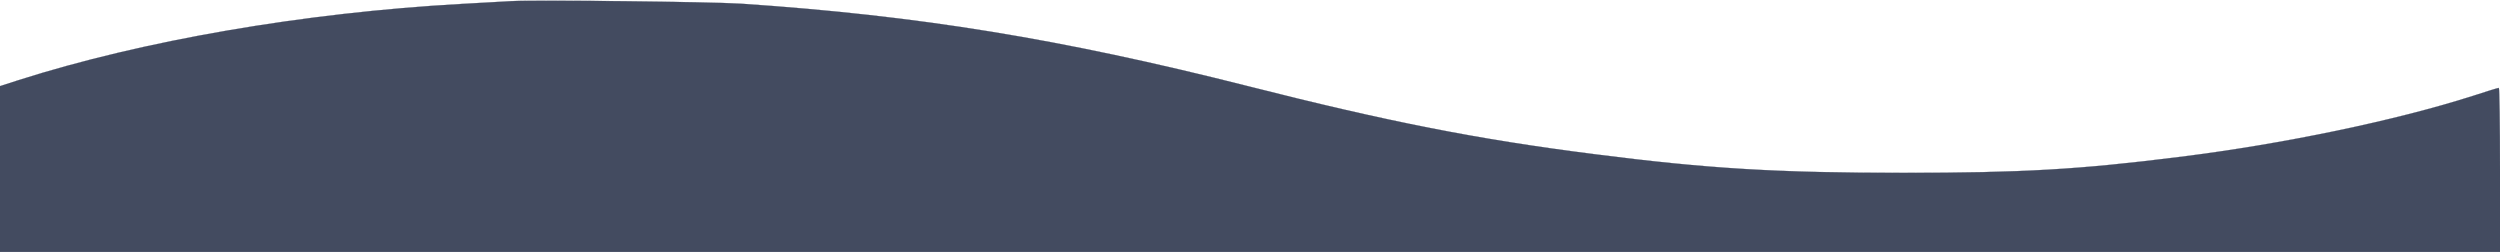
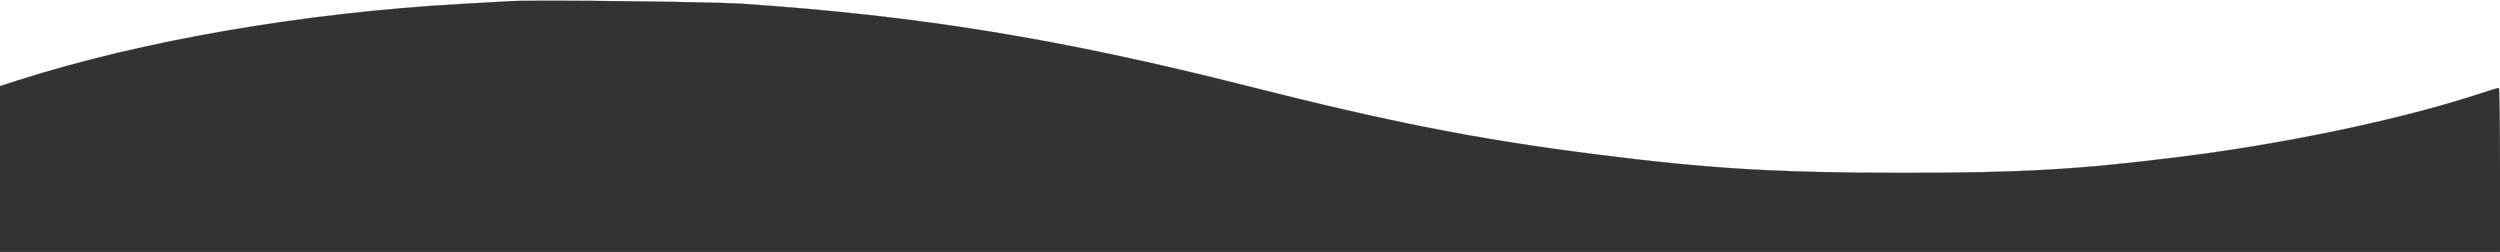
<svg xmlns="http://www.w3.org/2000/svg" version="1.0" width="1280pt" height="129pt" viewBox="0 0 1280 129" preserveAspectRatio="">
-   <g transform="translate(0,129) scale(0.1,-0.1)" fill="#434b60" stroke="#434b60">
+   <g transform="translate(0,129) scale(0.1,-0.1)" fill="#333333" stroke="#333333">
    <path d="M2615 1284 c-33 -2 -145 -8 -250 -14 -807 -45 -1633 -187 -2272 -391 l-93 -30 0 -424 0 -425 6400 0 6400 0 0 420 c0 231 -3 420 -6 420 -4 0 -63 -18 -133 -41 -394 -126 -972 -247 -1506 -313 -510 -64 -802 -81 -1410 -81 -644 0 -1001 21 -1585 96 -591 75 -1050 165 -1775 349 -953 241 -1682 360 -2590 421 -154 10 -1057 20 -1180 13z" />
  </g>
</svg>
